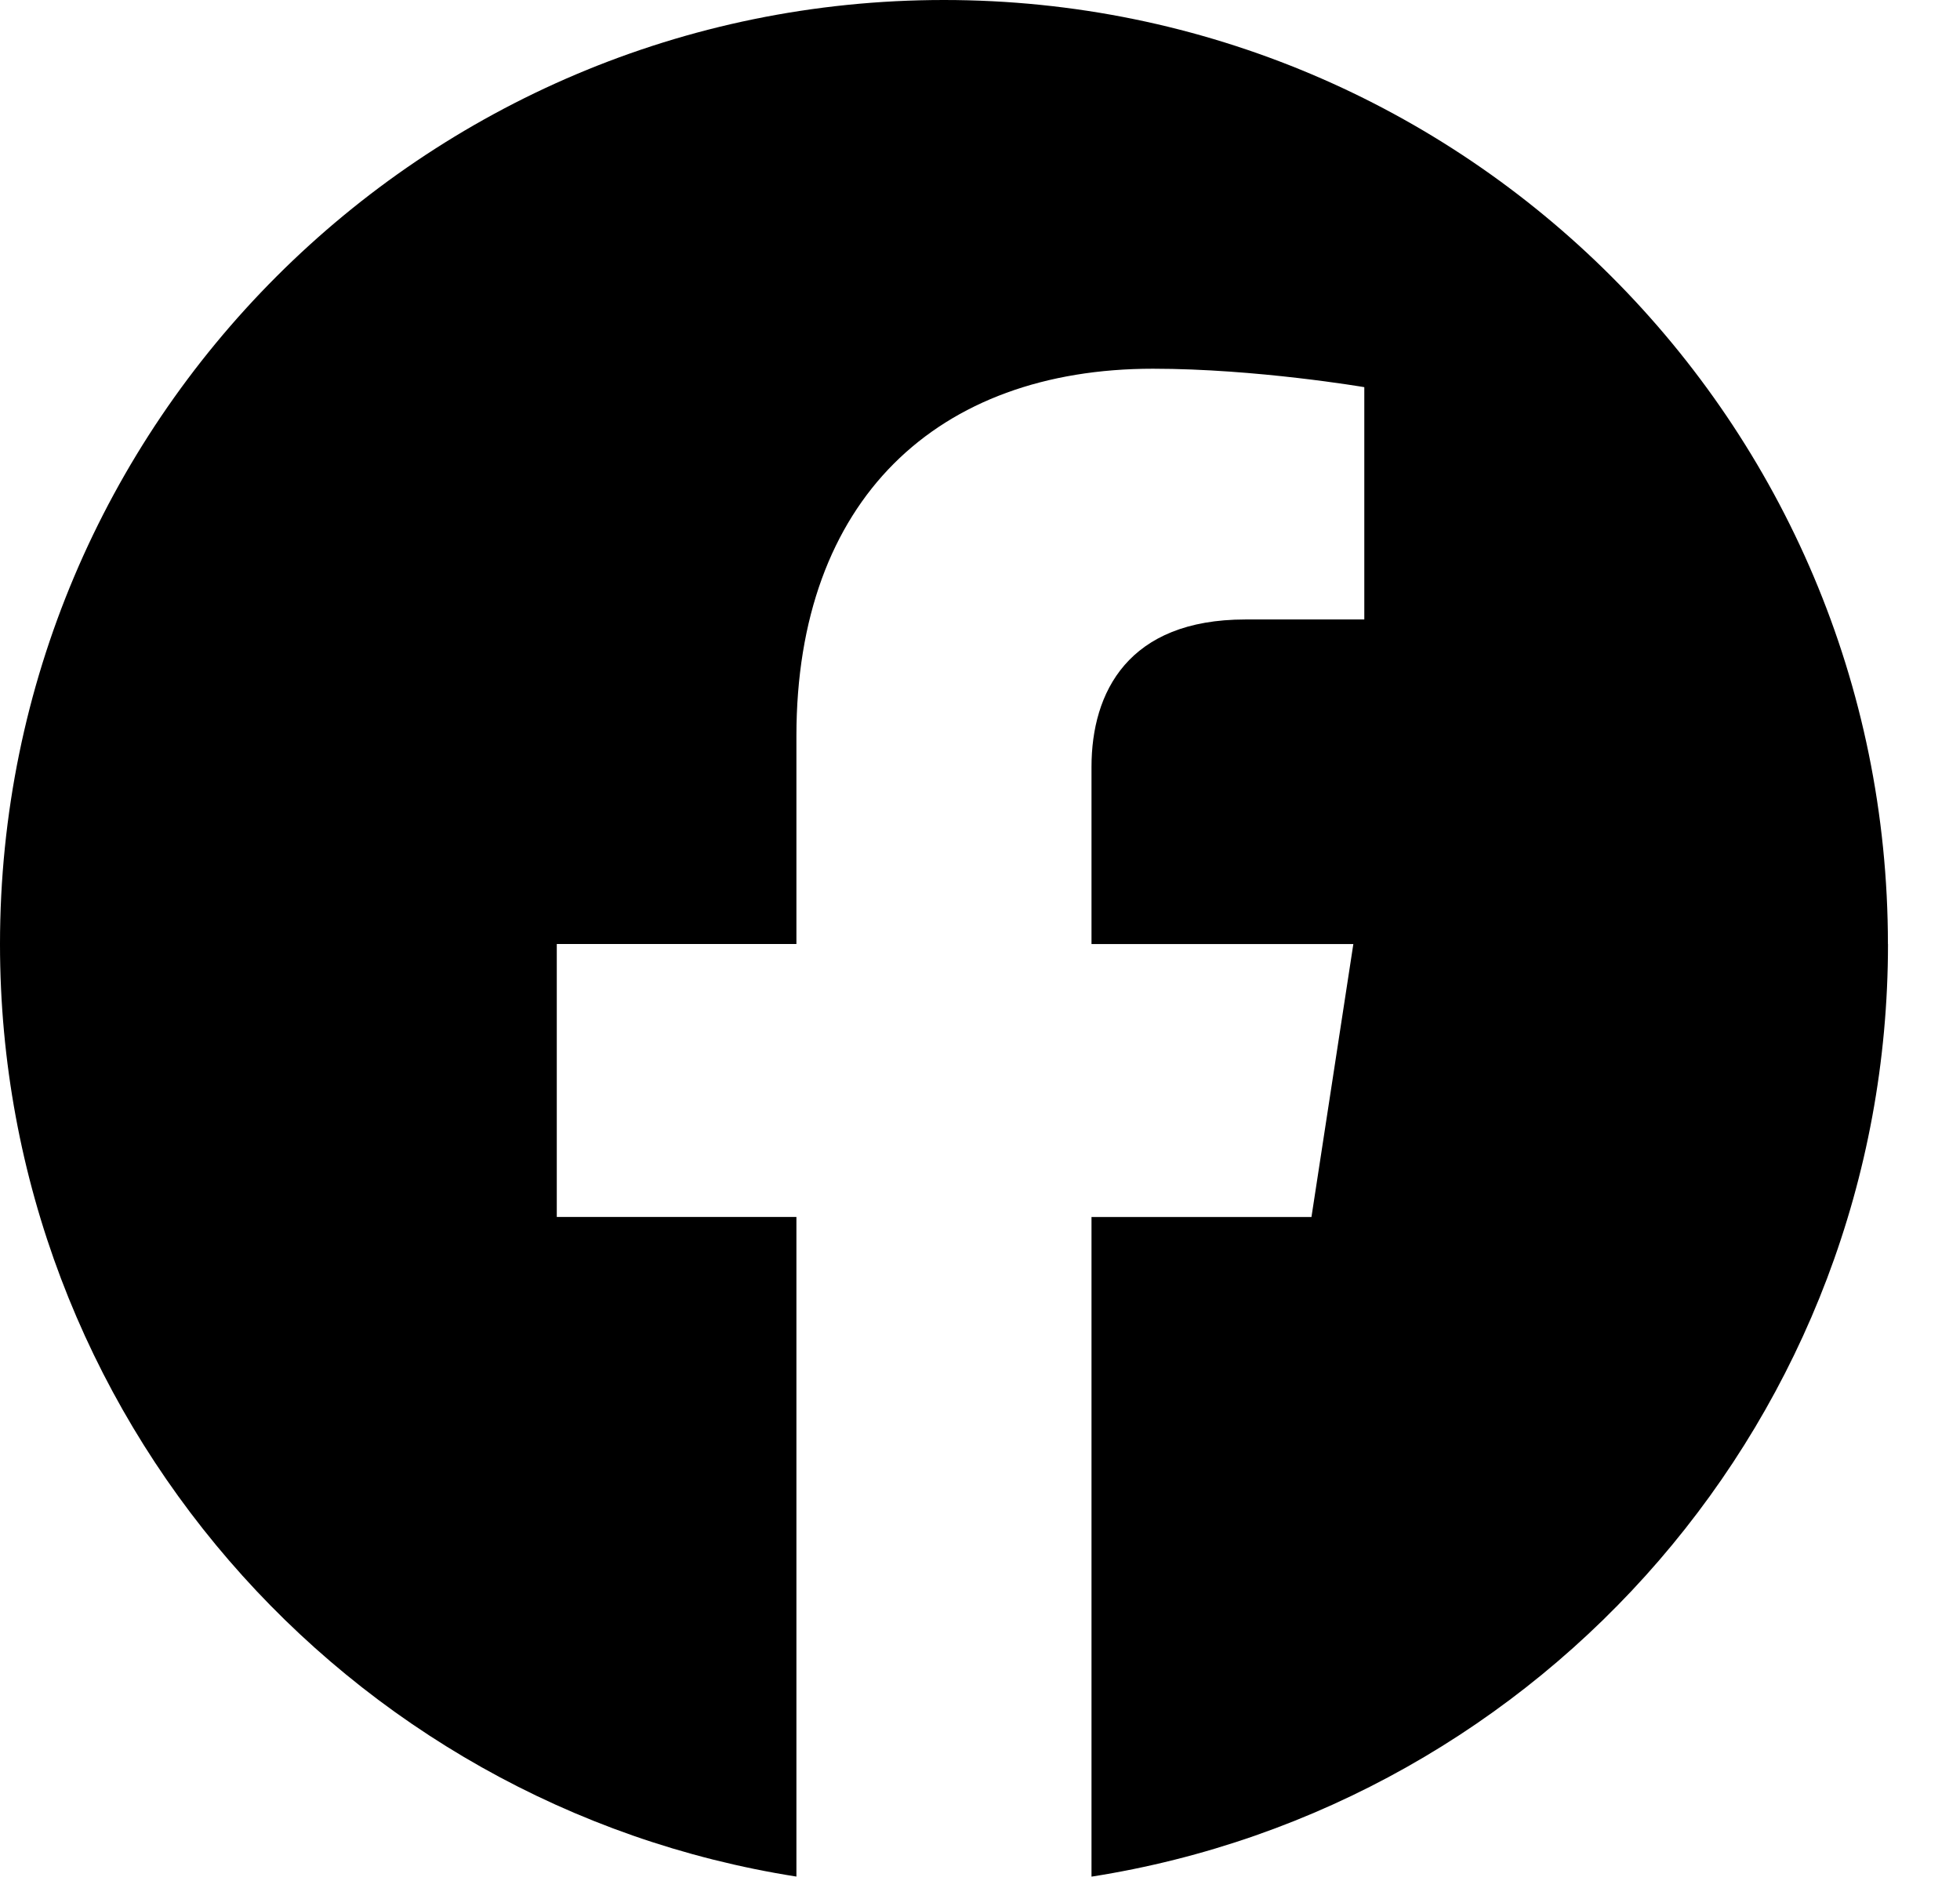
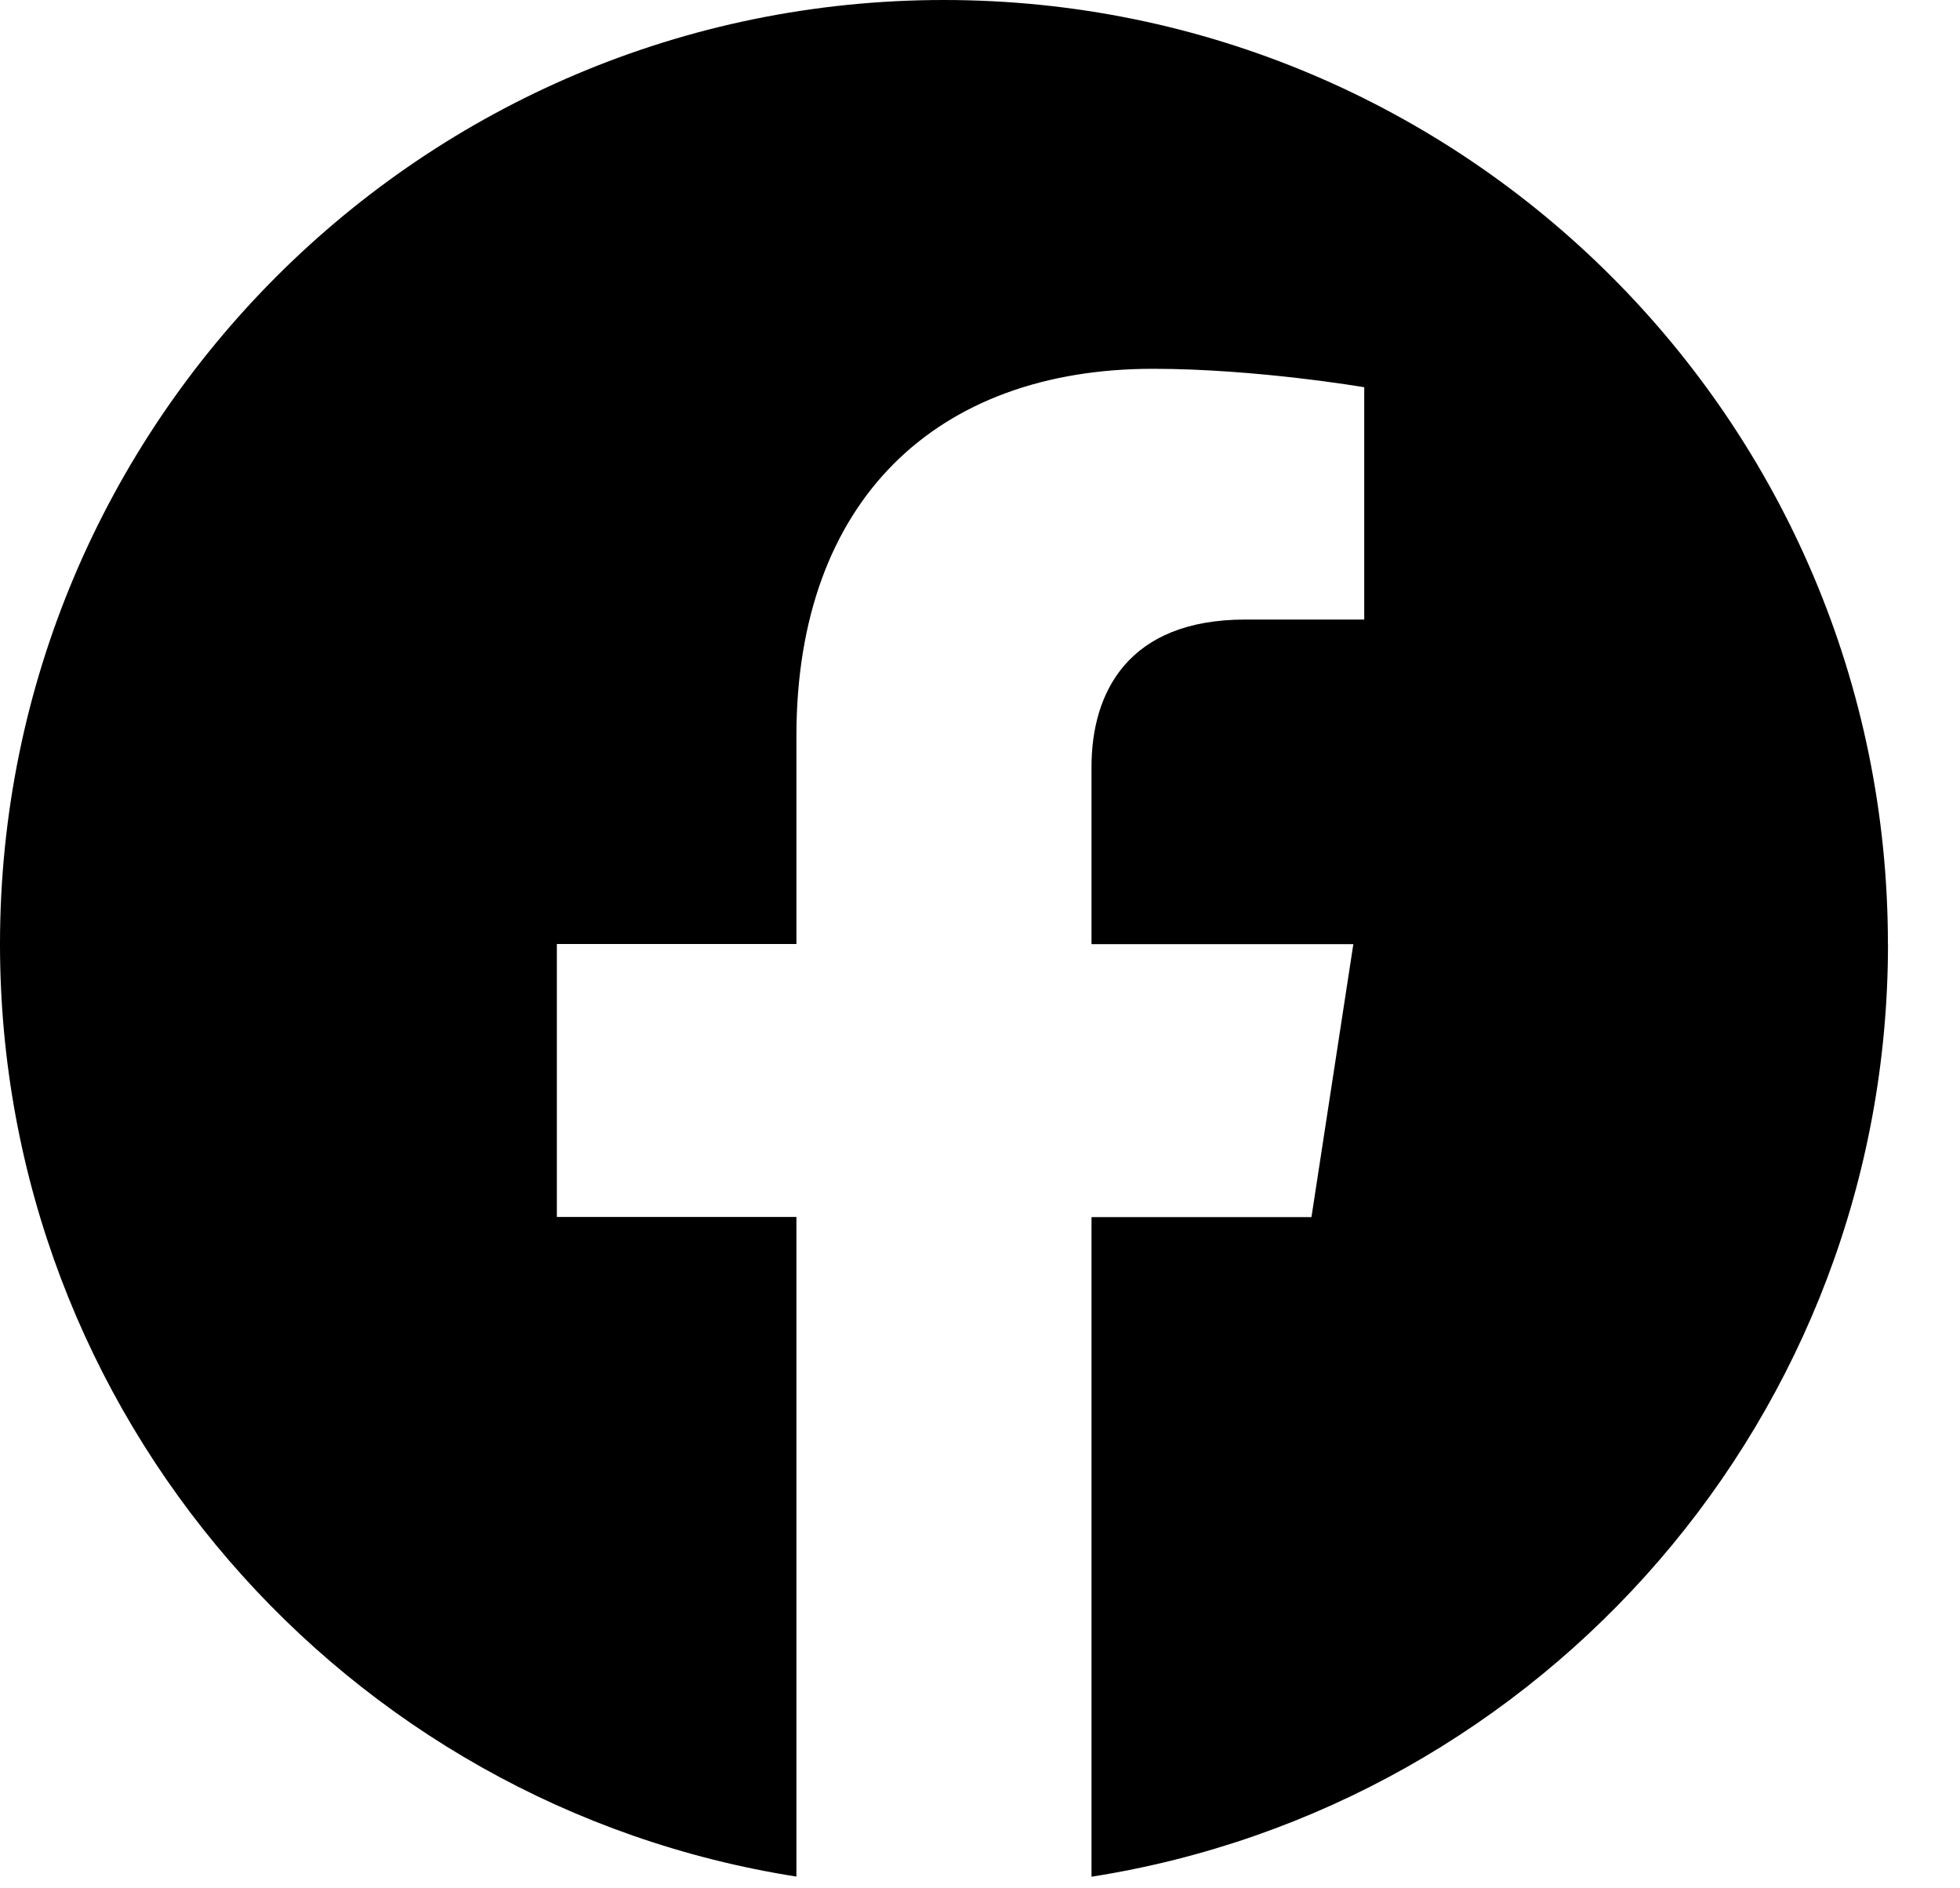
- <svg xmlns="http://www.w3.org/2000/svg" width="27" height="26" viewBox="0 0 27 26" fill="none">
-   <path d="M26.007 13.004C26.007 5.822 20.185 0 13.003 0C5.822 0 0 5.822 0 13.004C0 19.494 4.755 24.873 10.971 25.849V16.763H7.67V13.003H10.971V10.139C10.971 6.879 12.913 5.079 15.883 5.079C17.306 5.079 18.794 5.333 18.794 5.333V8.533H17.155C15.54 8.533 15.036 9.536 15.036 10.564V13.004H18.643L18.066 16.764H15.036V25.85C21.253 24.874 26.008 19.495 26.008 13.004H26.007Z" fill="black" />
+ <svg xmlns="http://www.w3.org/2000/svg" fill="none" width="27" height="26" viewBox="0 0 27 26">
+   <path d="M26.007 13.004C26.007 5.822 20.185 0 13.003 0 5.822 0 0 5.822 0 13.004c0 6.49 4.755 11.87 10.971 12.845v-9.086h-3.3v-3.76h3.3V10.14c0-3.26 1.942-5.06 4.912-5.06 1.423 0 2.91.254 2.91.254v3.2h-1.638c-1.615 0-2.119 1.003-2.119 2.03v2.441h3.607l-.577 3.76h-3.03v9.086c6.217-.976 10.972-6.355 10.972-12.846Z" fill="#000" />
</svg>
